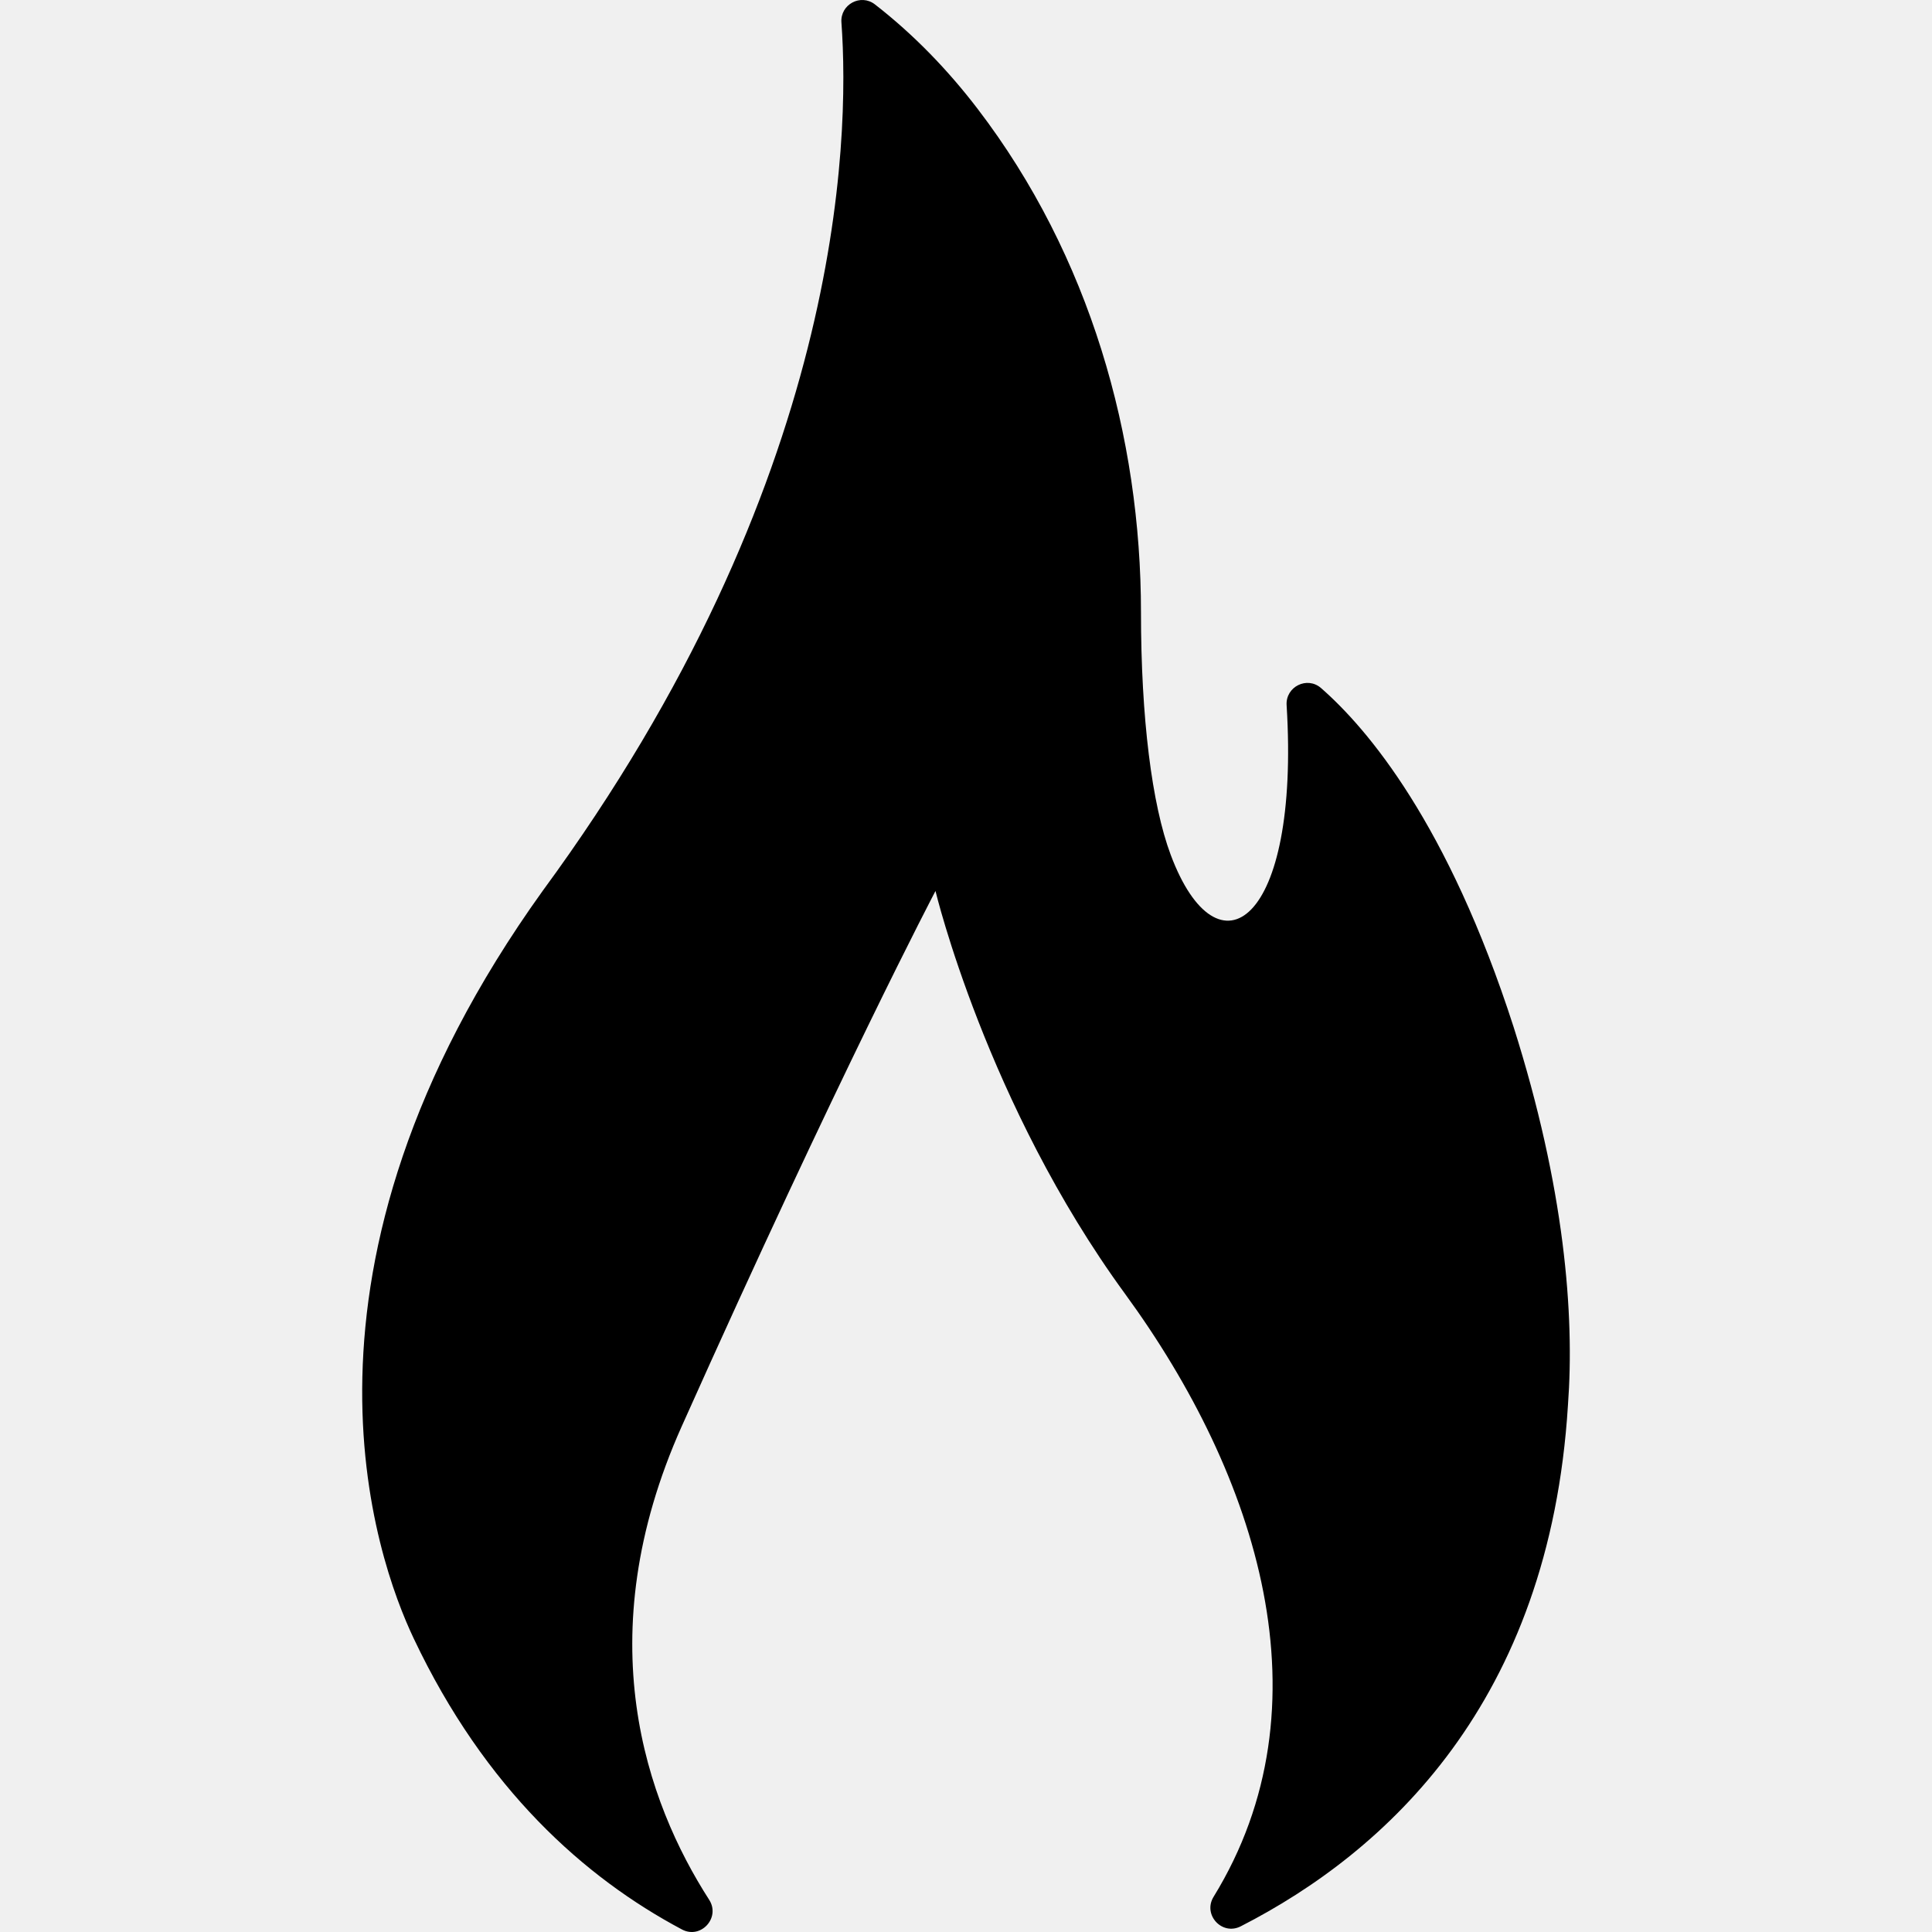
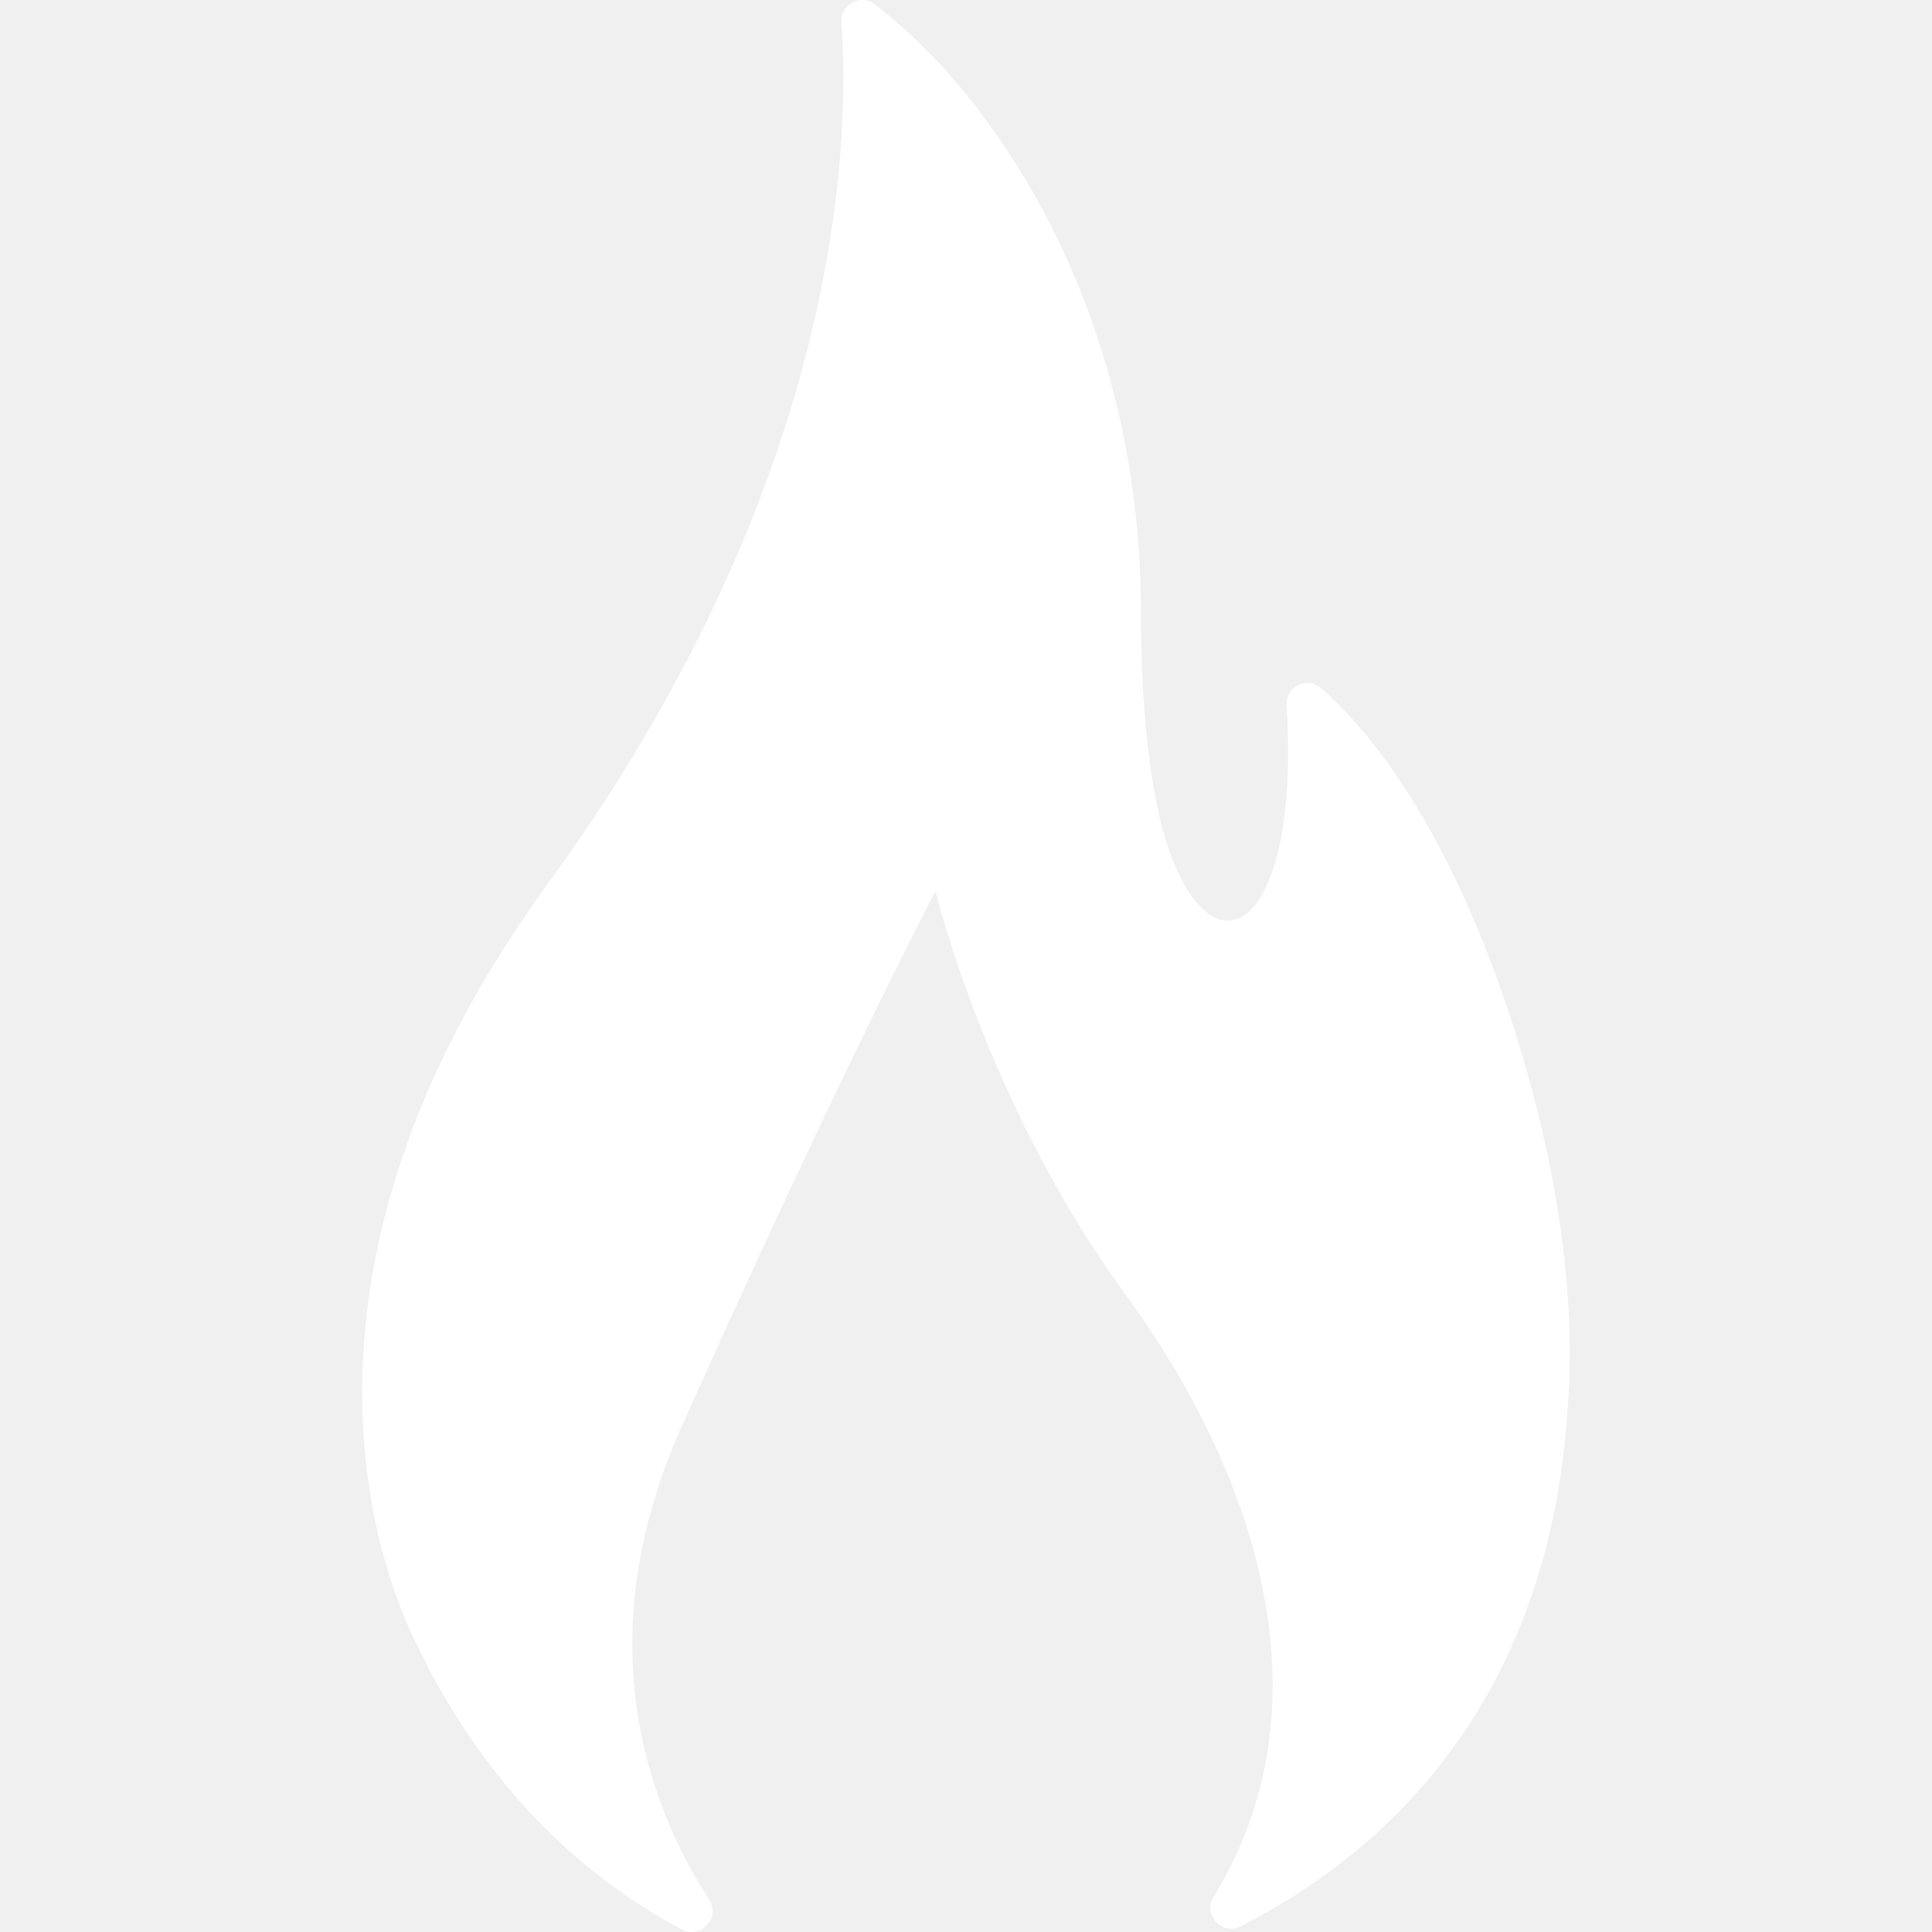
<svg xmlns="http://www.w3.org/2000/svg" version="1.1" id="Capa_1" x="0px" y="0px" viewBox="0 0 611.999 611.999" style="enable-background:new 0 0 611.999 611.999;" xml:space="preserve">
-   <g>
+   <g fill="white">
    <path d="M216.02,611.195c5.978,3.178,12.284-3.704,8.624-9.4c-19.866-30.919-38.678-82.947-8.706-149.952   c49.982-111.737,80.396-169.609,80.396-169.609s16.177,67.536,60.029,127.585c42.205,57.793,65.306,130.478,28.064,191.029   c-3.495,5.683,2.668,12.388,8.607,9.349c46.1-23.582,97.806-70.885,103.64-165.017c2.151-28.764-1.075-69.034-17.206-119.851   c-20.741-64.406-46.239-94.459-60.992-107.365c-4.413-3.861-11.276-0.439-10.914,5.413c4.299,69.494-21.845,87.129-36.726,47.386   c-5.943-15.874-9.409-43.33-9.409-76.766c0-55.665-16.15-112.967-51.755-159.531c-9.259-12.109-20.093-23.424-32.523-33.073   c-4.5-3.494-11.023,0.018-10.611,5.7c2.734,37.736,0.257,145.885-94.624,275.089c-86.029,119.851-52.693,211.896-40.864,236.826   C153.666,566.767,185.212,594.814,216.02,611.195z" />
  </g>
  <g>
</g>
  <g>
</g>
  <g>
</g>
  <g>
</g>
  <g>
</g>
  <g>
</g>
  <g>
</g>
  <g>
</g>
  <g>
</g>
  <g>
</g>
  <g>
</g>
  <g>
</g>
  <g>
</g>
  <g>
</g>
  <g>
</g>
</svg>
